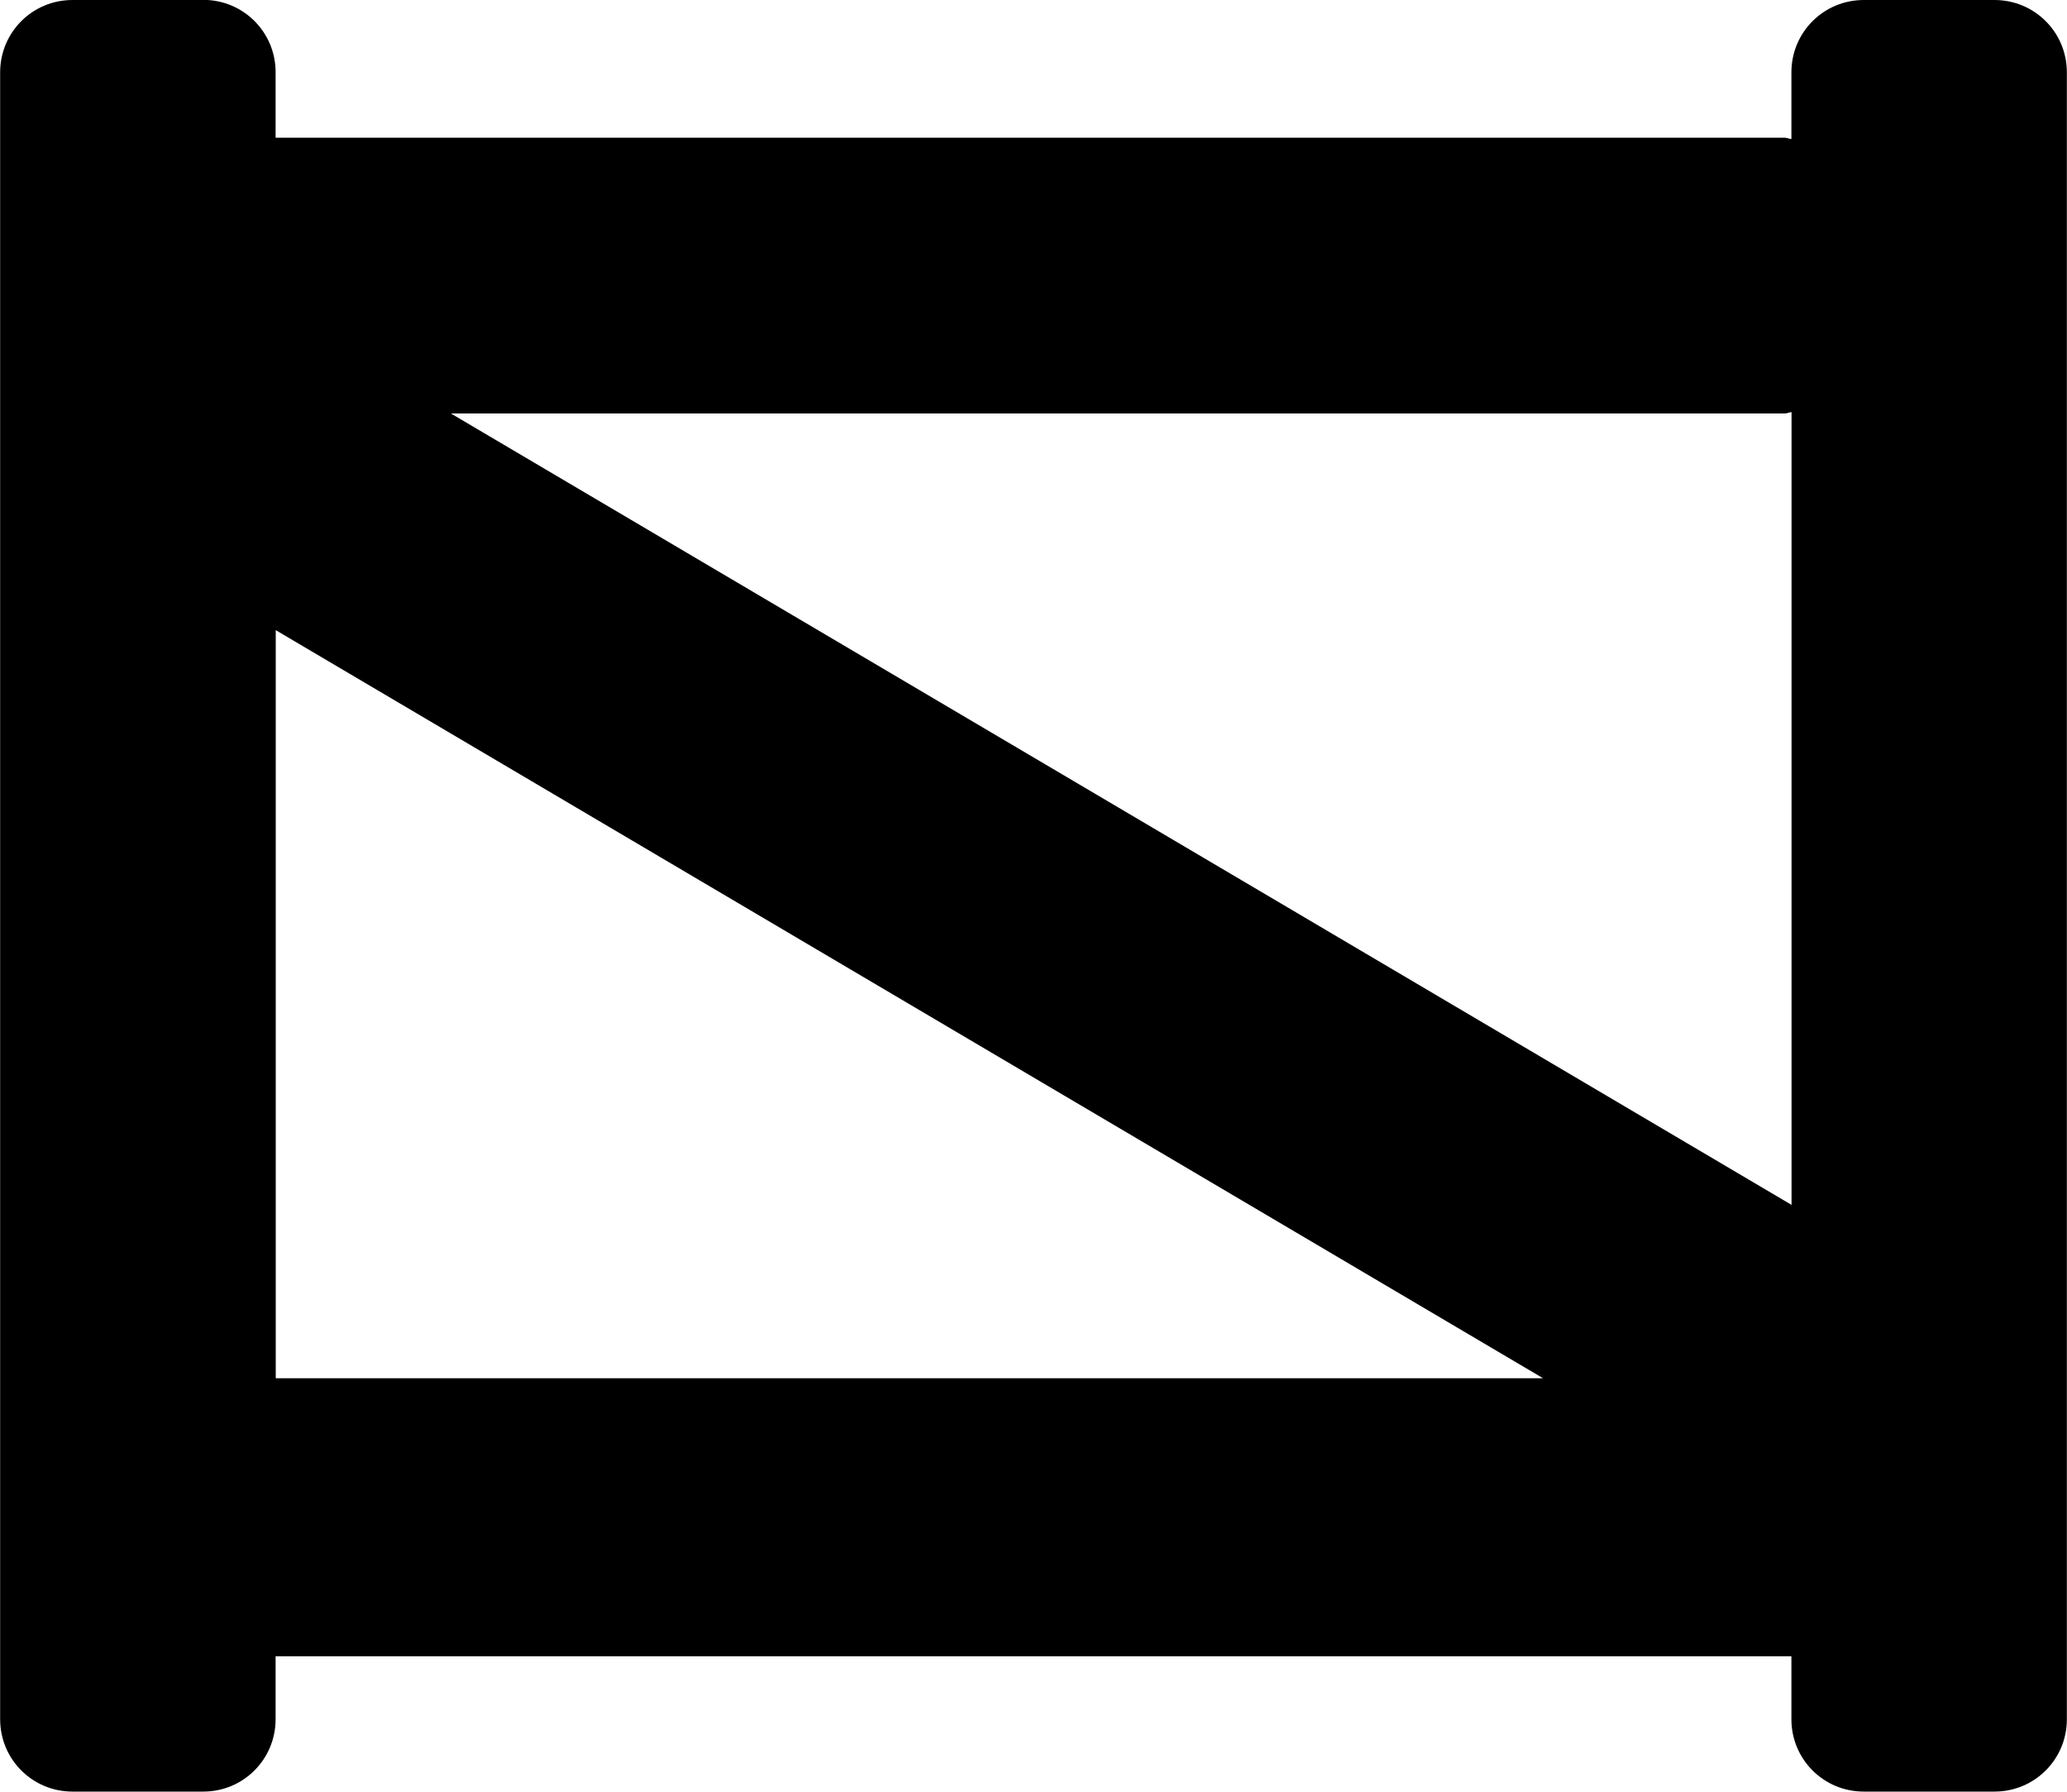
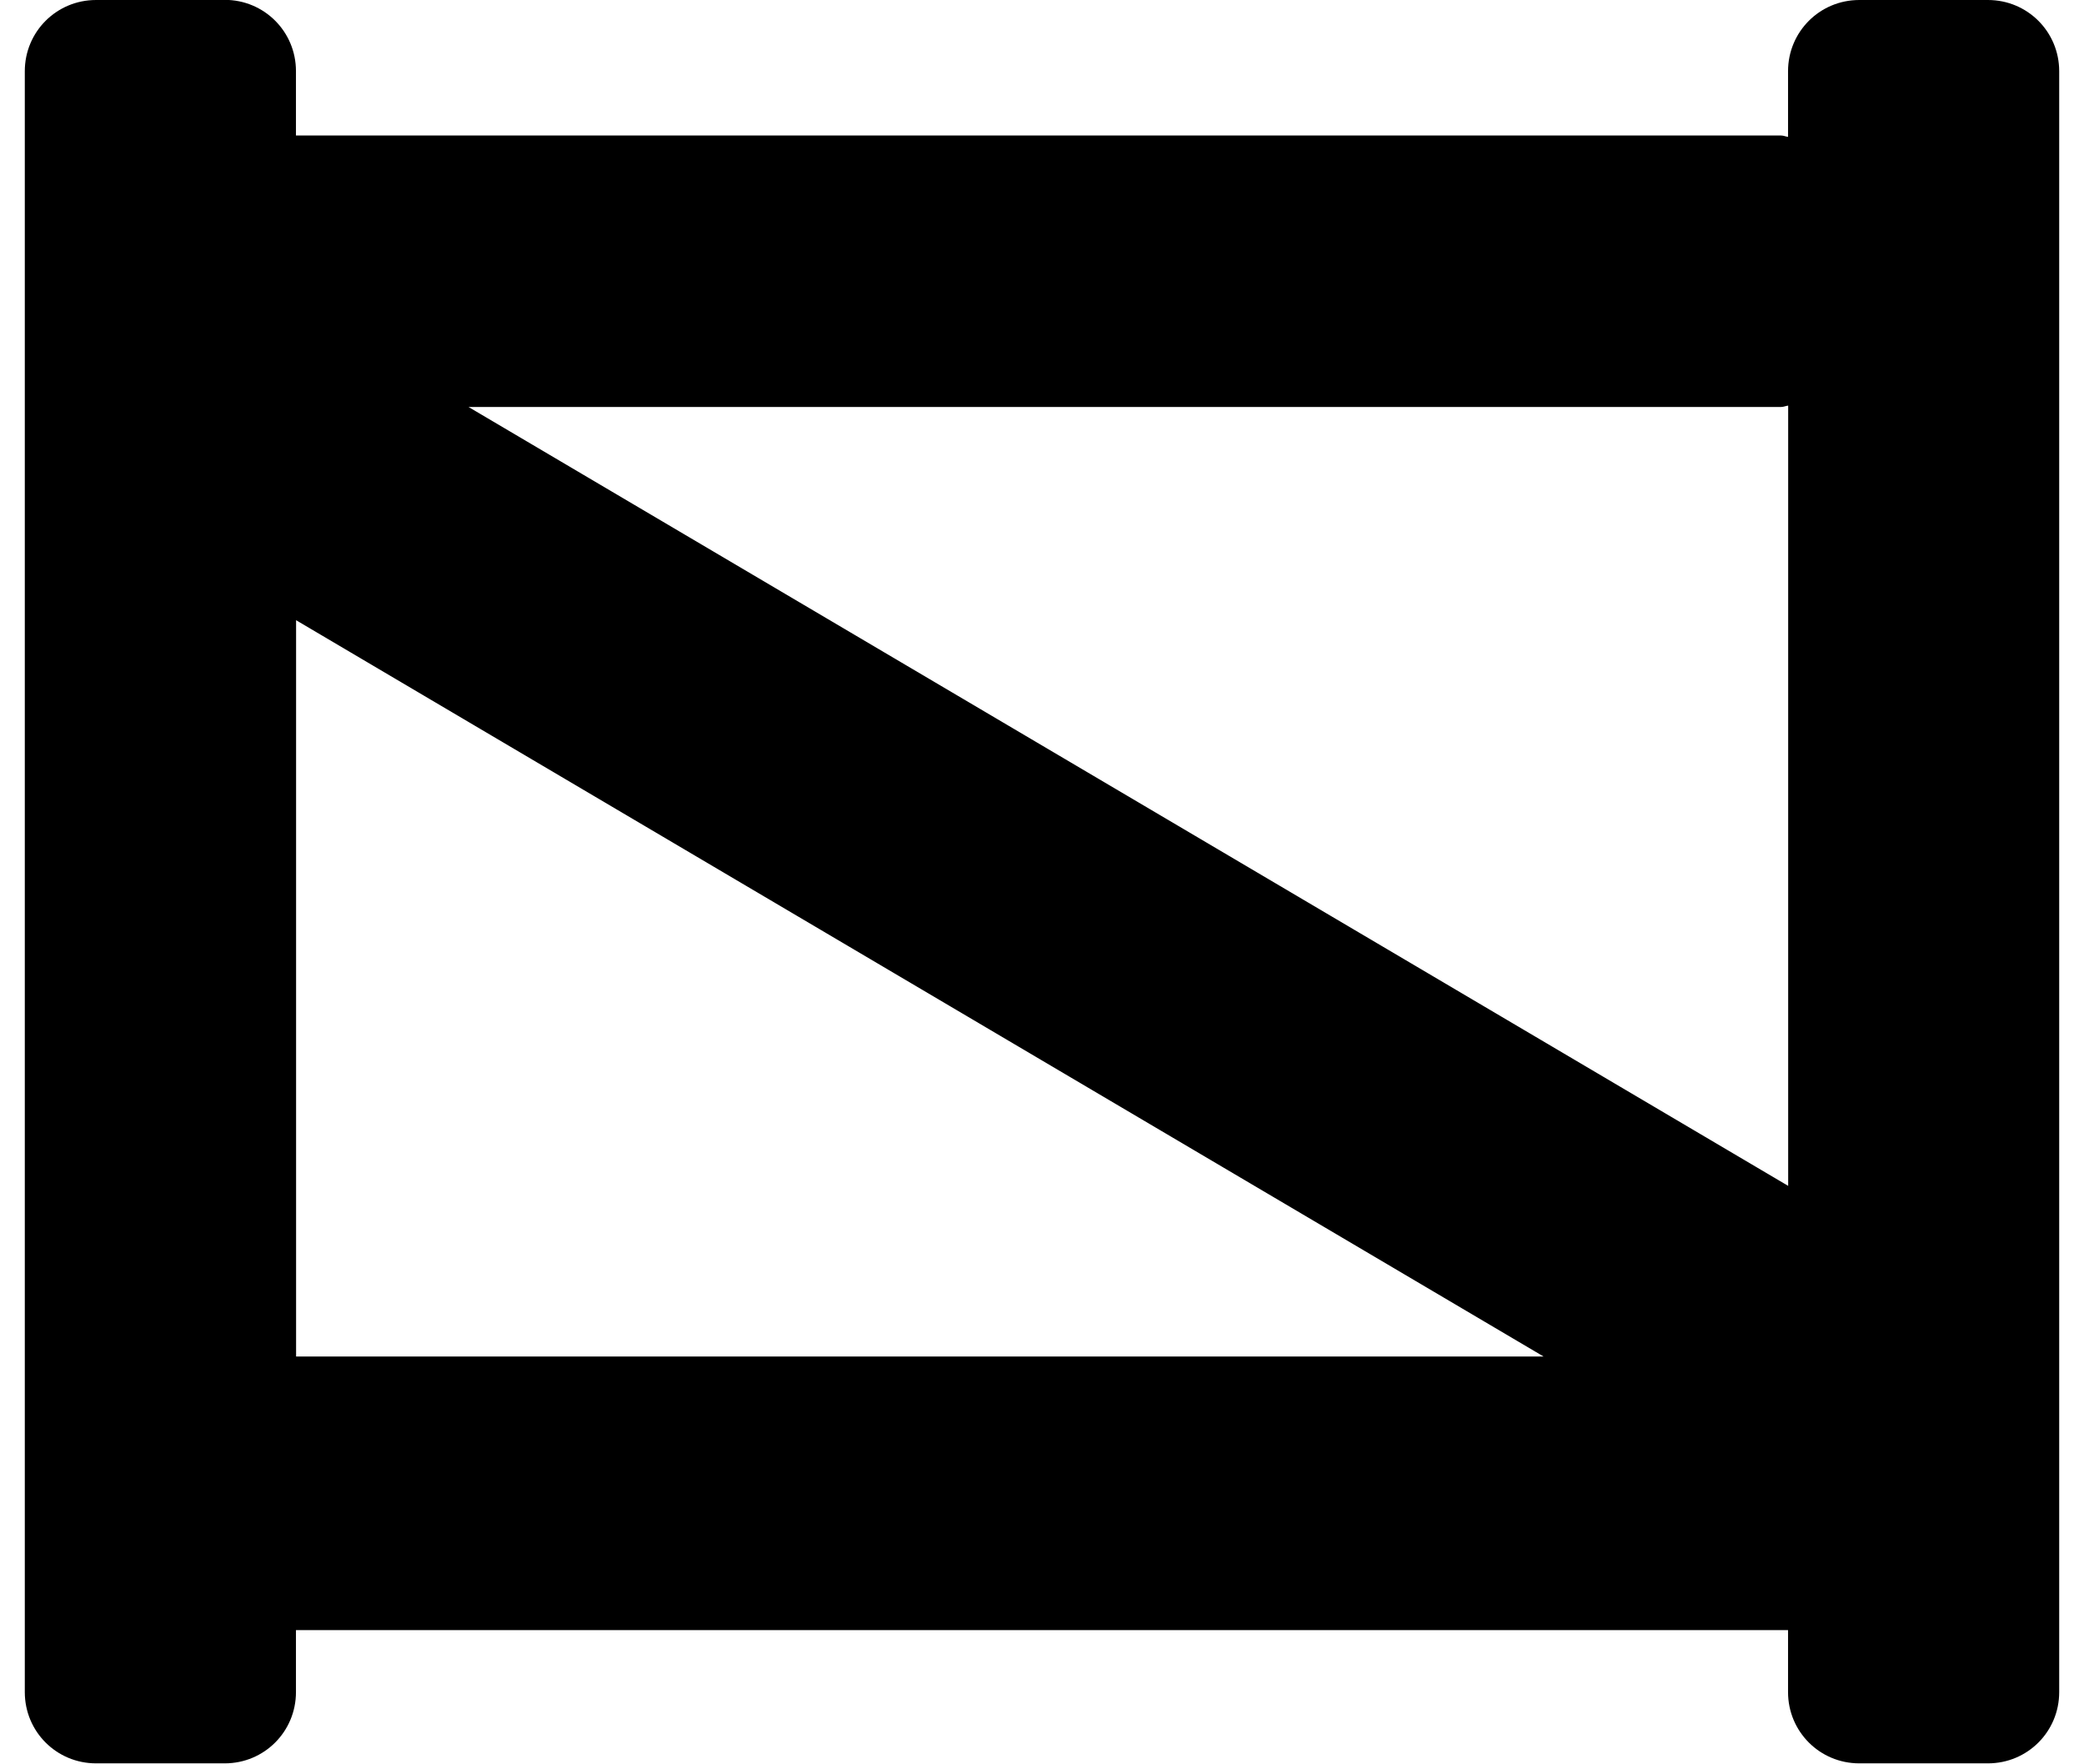
- <svg xmlns="http://www.w3.org/2000/svg" width="30" height="26" version="1.1" viewBox="0 0 15 13">
+ <svg xmlns="http://www.w3.org/2000/svg" width="26" height="22" version="1.1" viewBox="0 0 15 13">
  <g transform="translate(-31 -729.36)">
    <path d="m31.526 729.36c-0.291 0-0.525 0.234-0.525 0.525v11.949c0 0.291 0.234 0.525 0.525 0.525h0.949c0.291 0 0.525-0.234 0.525-0.525v-0.457h11v0.457c0 0.291 0.234 0.525 0.525 0.525h0.949c0.291 0 0.525-0.234 0.525-0.525v-11.949c0-0.291-0.234-0.525-0.525-0.525h-0.949c-0.291 0-0.525 0.234-0.525 0.525v0.484c-0.017-2e-3 -0.033-0.01-0.051-0.01h-10.949v-0.475c0-0.291-0.234-0.525-0.525-0.525zm12.475 2.99v5.752l-9.729-5.742h9.678c0.018 0 0.033-8e-3 0.051-0.01zm-11 1.582 9.197 5.428h-9.197z" />
  </g>
</svg>
